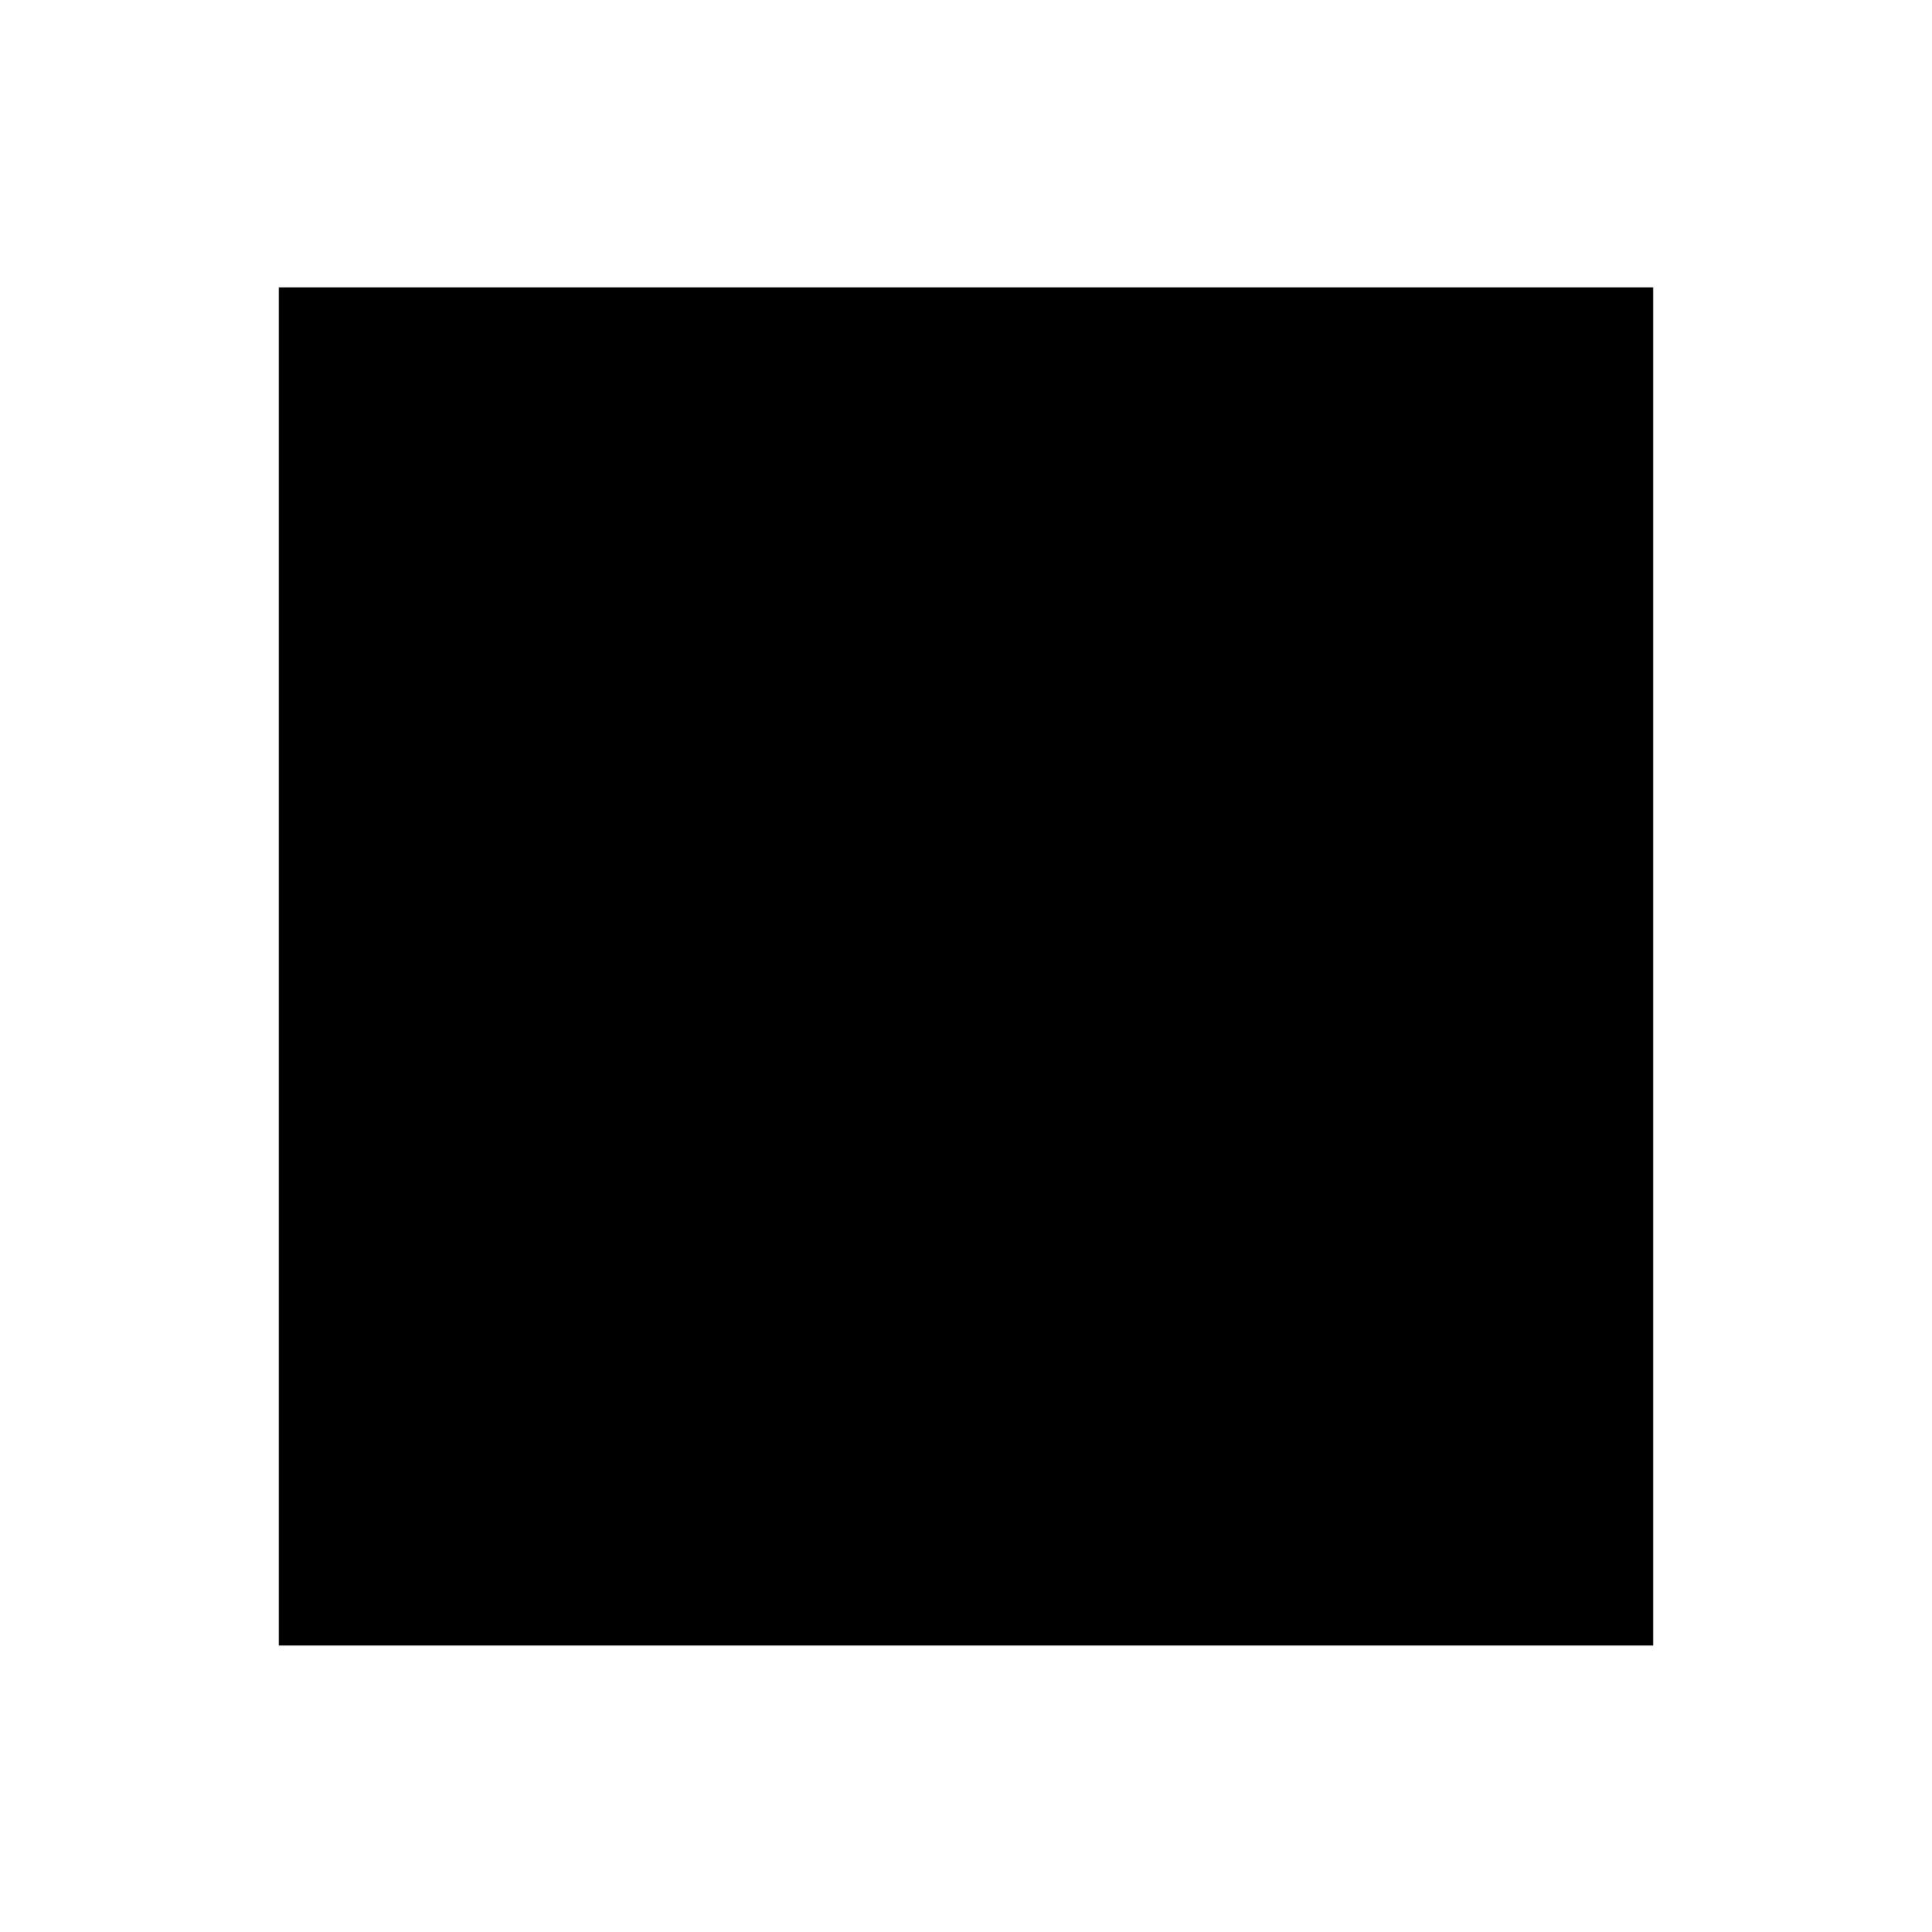
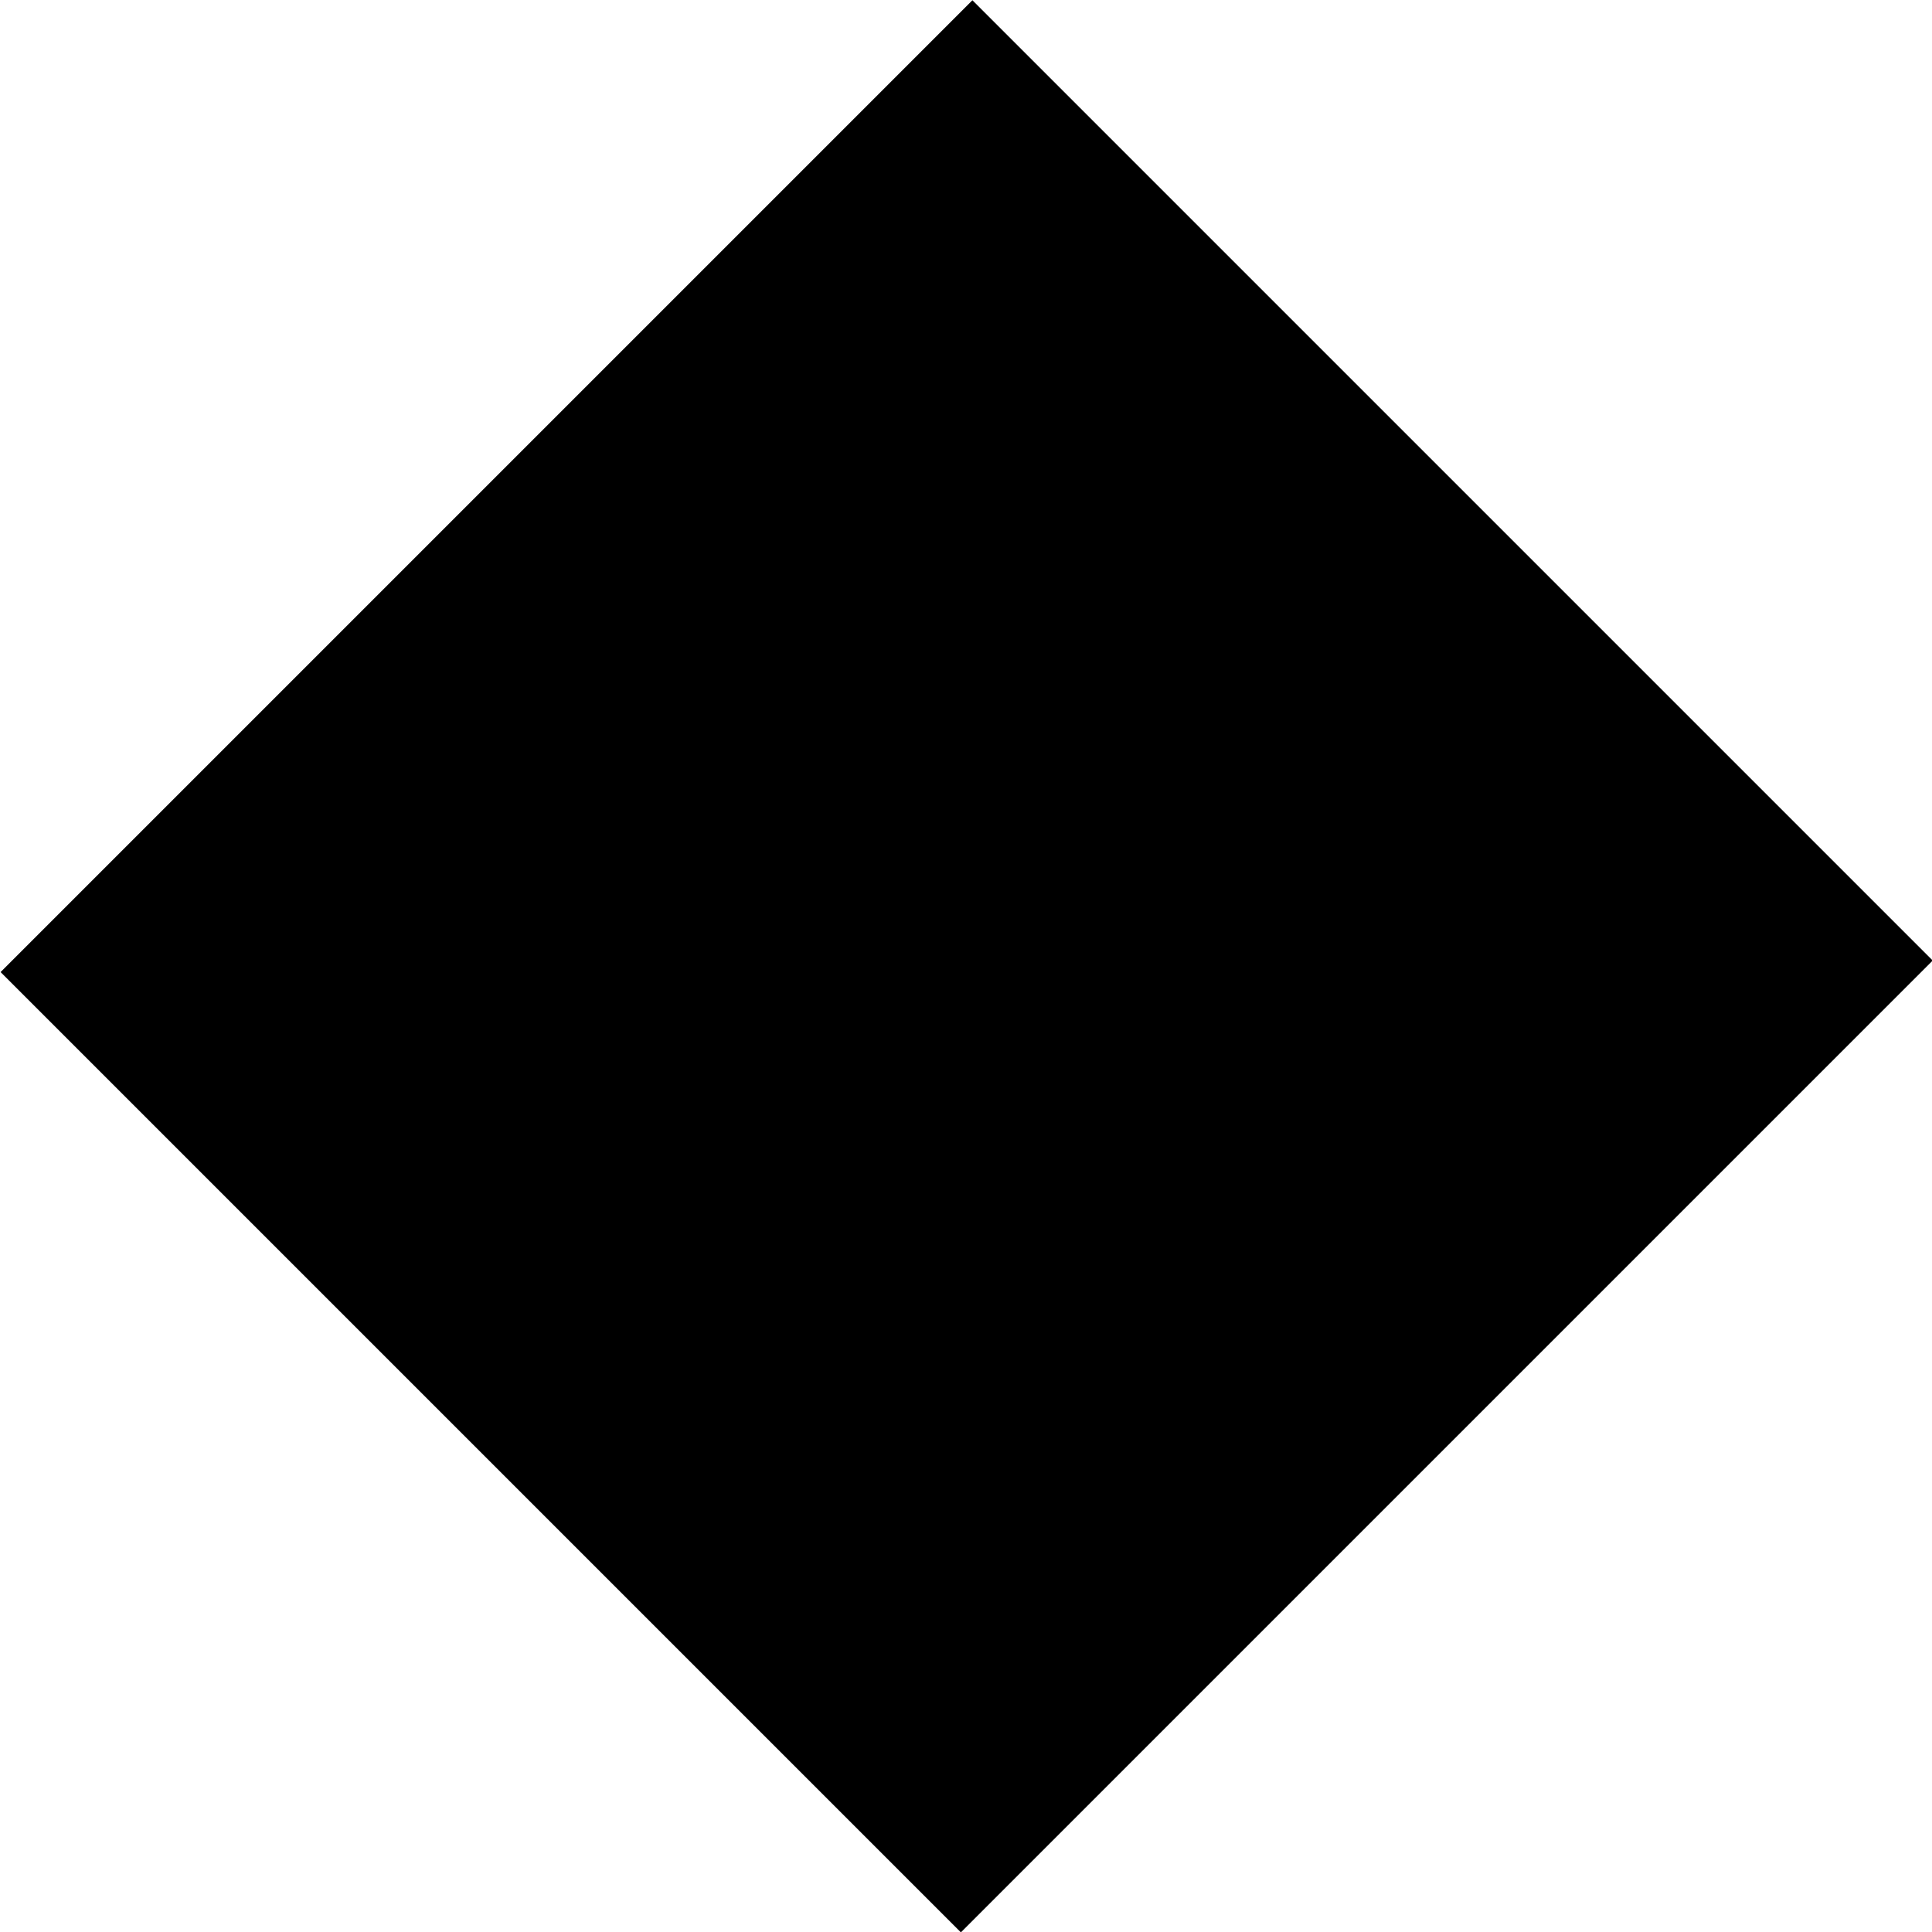
<svg xmlns="http://www.w3.org/2000/svg" id="Layer_2" data-name="Layer 2" viewBox="0 0 22.52 22.52">
  <defs>
    <style>
      .cls-1 {
        fill: #000;
        stroke-width: 0px;
      }
    </style>
  </defs>
  <g id="Layer_1-2" data-name="Layer 1">
-     <rect class="cls-1" x="3.25" y="3.35" width="16.02" height="15.83" />
+     <rect class="cls-1" x="3.25" y="3.35" width="16.02" height="15.83" transform="translate(-4.66 11.26) rotate(-45)" />
  </g>
</svg>
